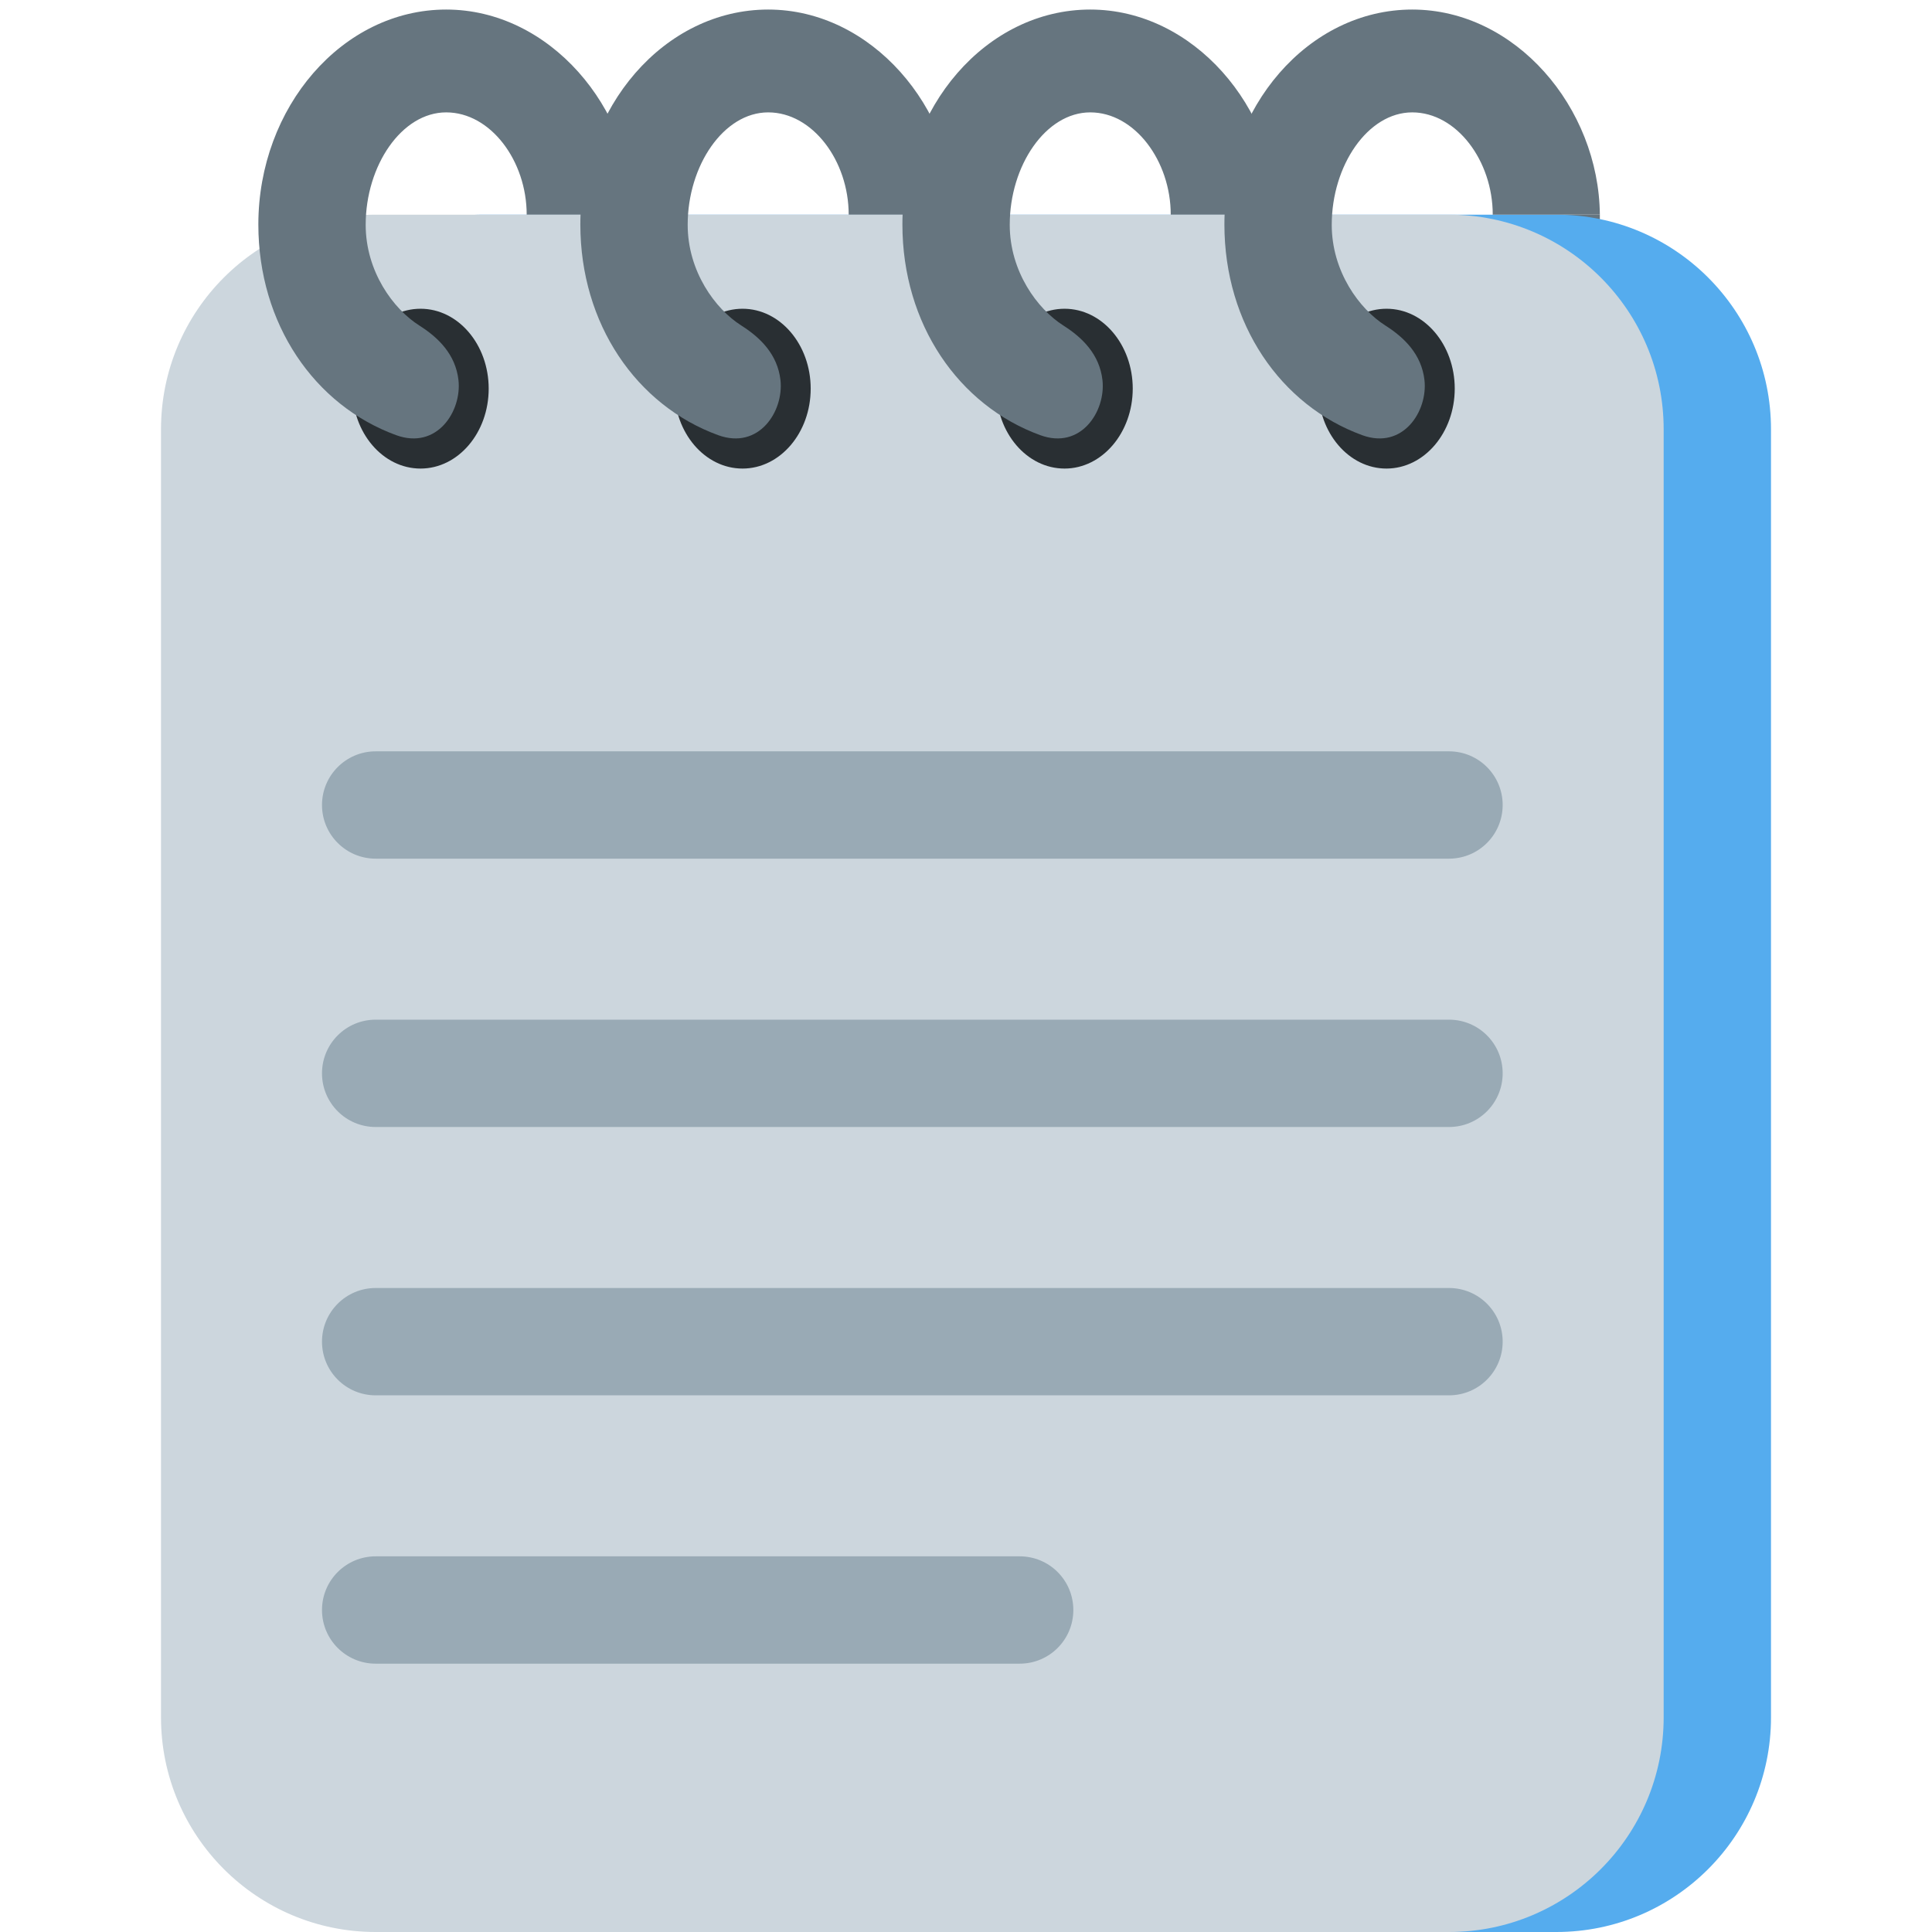
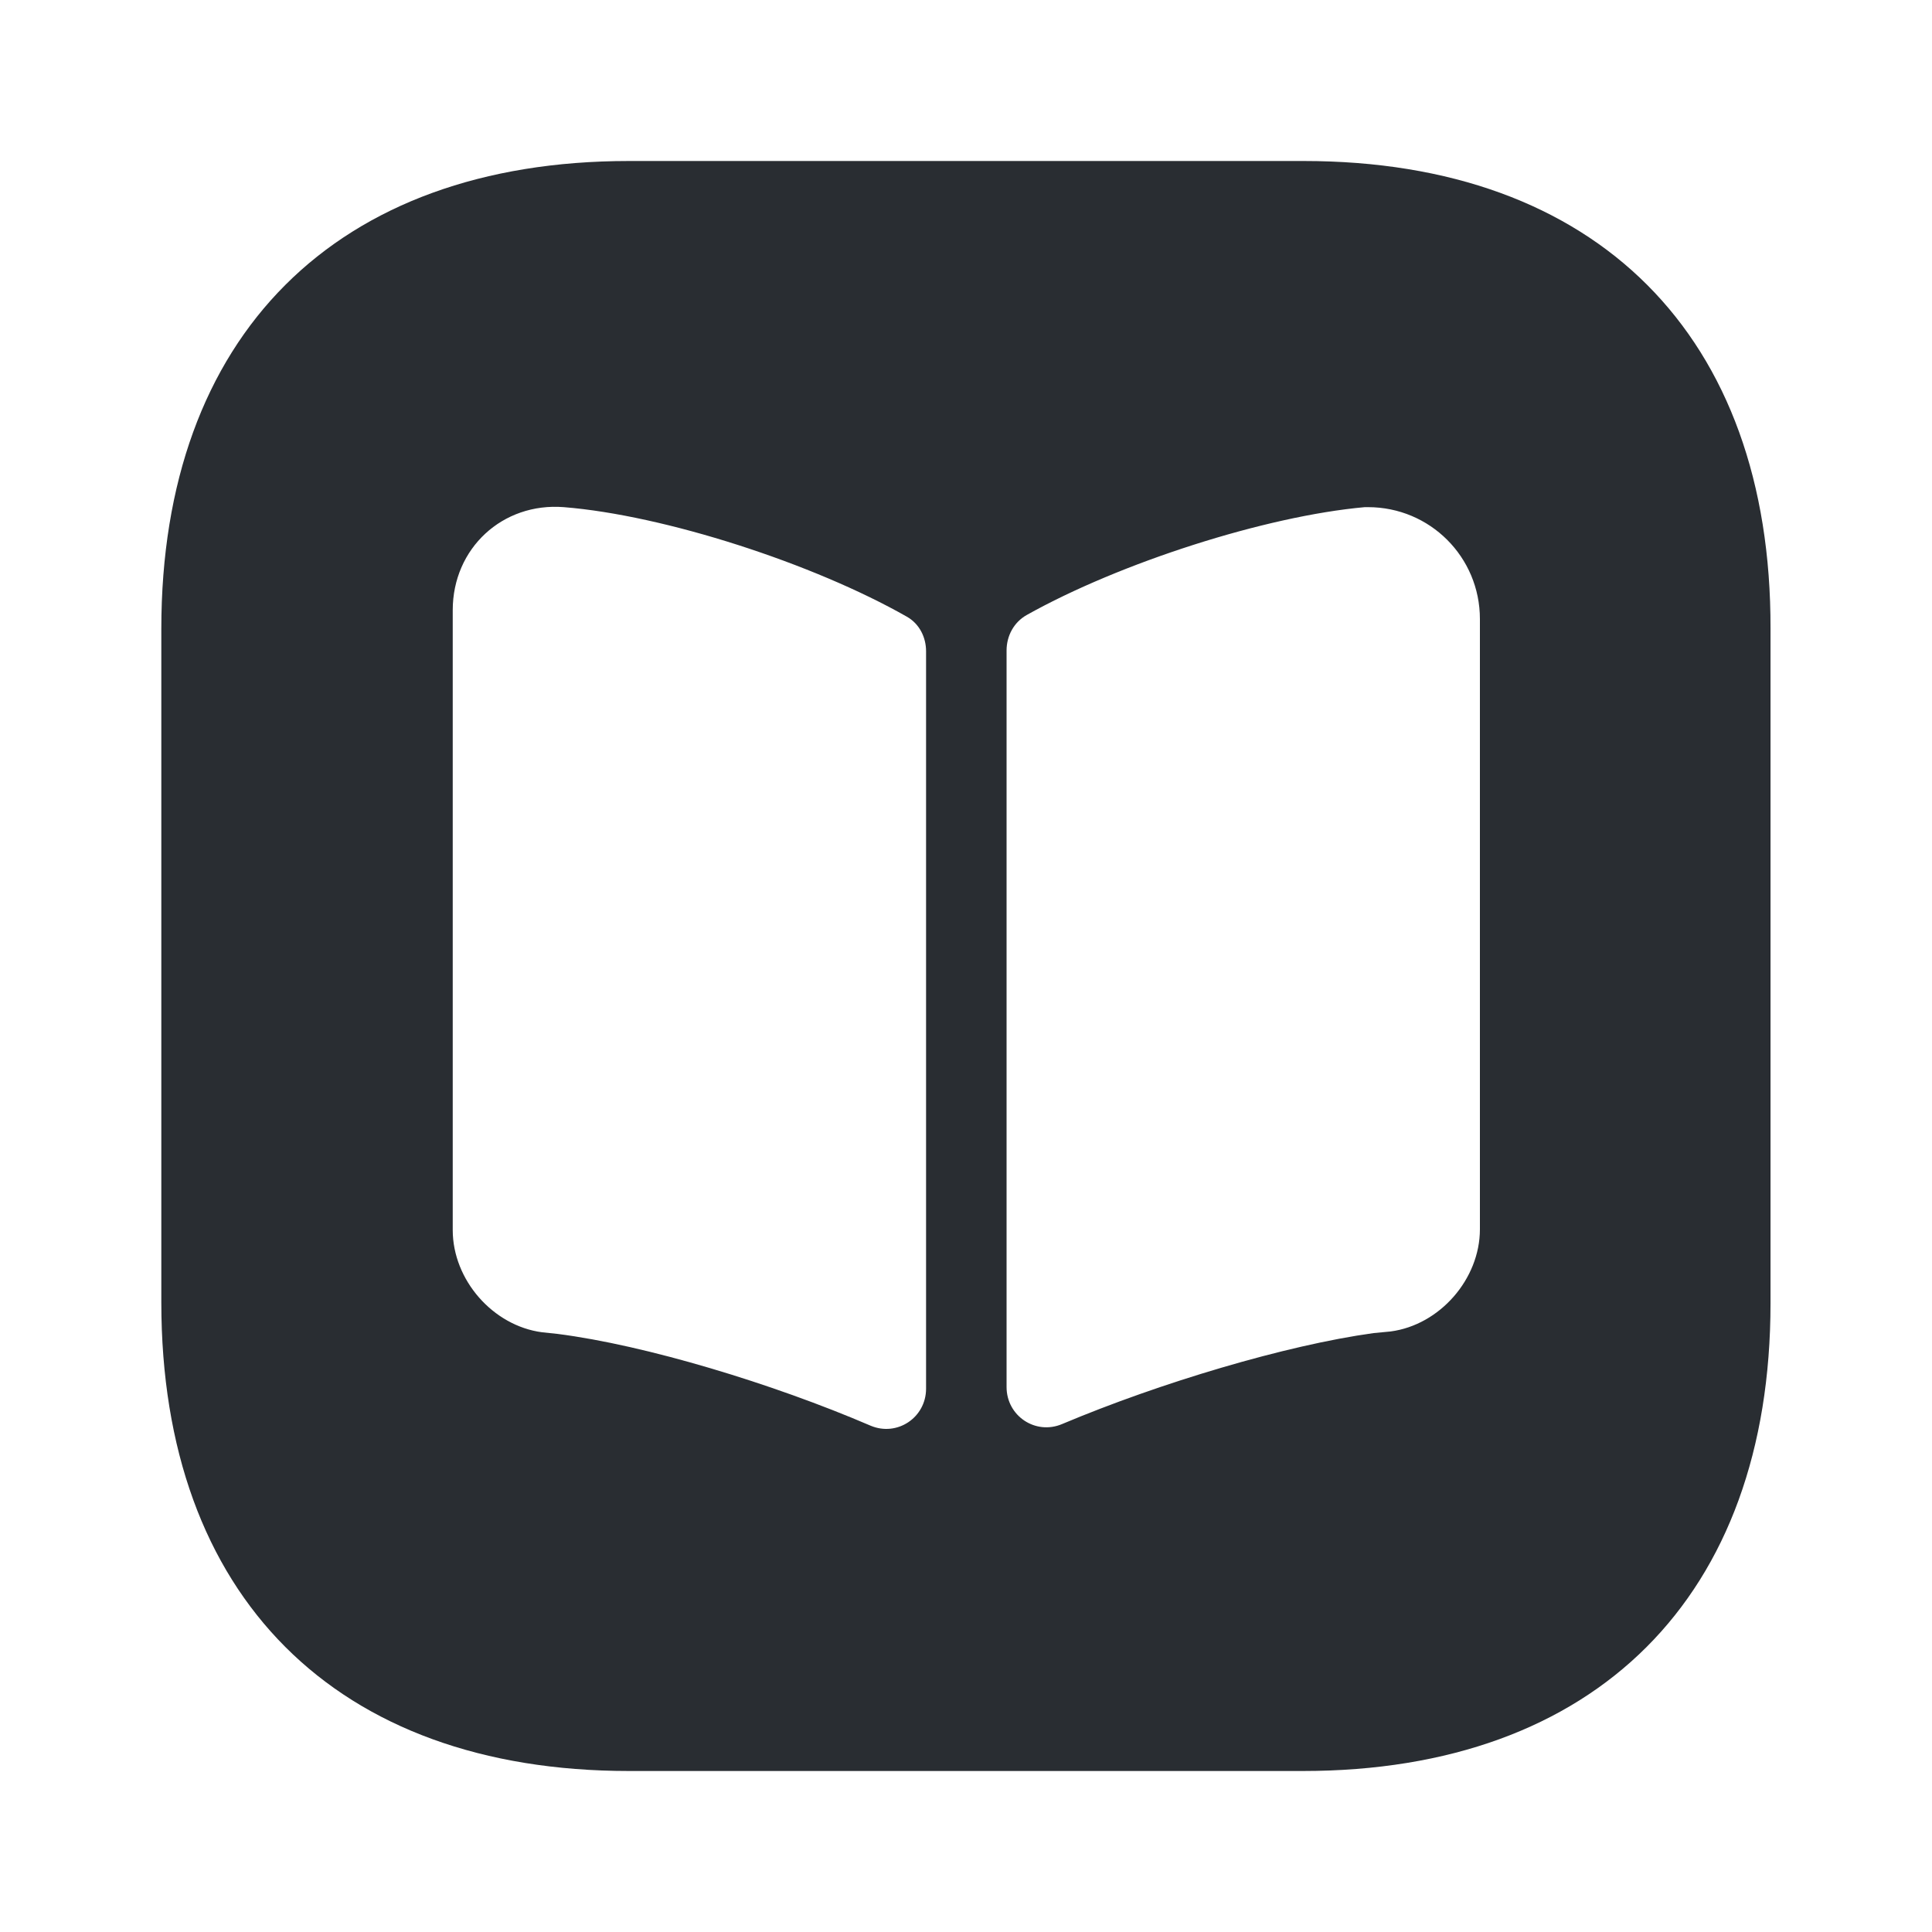
- <svg xmlns="http://www.w3.org/2000/svg" version="1.1" width="36" height="36">
-   <svg viewBox="0 0 36 36">
-     <path d="m27.815 4h1.996v2.391h-1.996z" fill="#66757f" />
-     <path d="m29 4h-20c-2.209 0-4 1.791-4 4v24c0 2.209 1.791 4 4 4h20c2.209 0 4-1.791 4-4v-24c0-2.209-1.791-4-4-4z" fill="#55acee" />
-     <path d="m27 4h-20c-2.209 0-4 1.791-4 4v24c0 2.209 1.791 4 4 4h20c2.209 0 4-1.791 4-4v-24c0-2.209-1.791-4-4-4z" fill="#ccd6dd" />
-     <path d="m28 15c0 .553-.447 1-1 1h-20c-.552 0-1-.447-1-1 0-.552.448-1 1-1h20c.553 0 1 .448 1 1zm0 5c0 .553-.447 1-1 1h-20c-.552 0-1-.447-1-1s.448-1 1-1h20c.553 0 1 .447 1 1zm0 5c0 .553-.447 1-1 1h-20c-.552 0-1-.447-1-1s.448-1 1-1h20c.553 0 1 .447 1 1zm-8 5c0 .553-.447 1-1 1h-12c-.552 0-1-.447-1-1s.448-1 1-1h12c.553 0 1 .447 1 1z" fill="#99aab5" />
-     <path d="m7.836 8.731c-.702 0-1.271-.666-1.271-1.489 0-.822.569-1.489 1.271-1.489.701 0 1.27.667 1.27 1.489s-.569 1.489-1.27 1.489z" fill="#292f33" />
-     <path d="m8.543 7.083c-.055-.48-.374-.792-.729-1.017-.485-.307-1-1.008-1-1.877 0-1.104.671-2.095 1.5-2.095s1.5.905 1.5 1.905h1.996c-.021-2-1.575-3.821-3.496-3.821-1.934 0-3.5 1.819-3.5 4.005 0 1.853 1.045 3.371 2.569 3.926.76.276 1.224-.447 1.16-1.026z" fill="#66757f" />
-     <path d="m13.836 8.731c-.702 0-1.271-.666-1.271-1.489 0-.822.569-1.489 1.271-1.489.701 0 1.27.667 1.27 1.489s-.569 1.489-1.27 1.489z" fill="#292f33" />
-     <path d="m14.543 7.083c-.055-.48-.374-.792-.729-1.017-.485-.307-1-1.008-1-1.877 0-1.104.671-2.095 1.5-2.095s1.5.905 1.5 1.905h1.996c-.02-2-1.575-3.821-3.496-3.821-1.934 0-3.5 1.819-3.5 4.005 0 1.853 1.045 3.371 2.569 3.926.76.276 1.224-.447 1.16-1.026z" fill="#66757f" />
-     <path d="m19.836 8.731c-.702 0-1.271-.666-1.271-1.489 0-.822.569-1.489 1.271-1.489.701 0 1.271.667 1.271 1.489-.001.822-.57 1.489-1.271 1.489z" fill="#292f33" />
-     <path d="m20.543 7.083c-.055-.48-.374-.792-.728-1.017-.485-.307-1-1.008-1-1.877 0-1.104.671-2.095 1.5-2.095s1.5.905 1.5 1.905h1.996c-.02-2-1.575-3.821-3.496-3.821-1.934 0-3.5 1.819-3.5 4.005 0 1.853 1.045 3.371 2.569 3.926.759.276 1.223-.447 1.159-1.026z" fill="#66757f" />
-     <path d="m25.836 8.731c-.702 0-1.271-.666-1.271-1.489 0-.822.569-1.489 1.271-1.489.701 0 1.271.667 1.271 1.489-.001.822-.57 1.489-1.271 1.489z" fill="#292f33" />
-     <path d="m26.543 7.083c-.055-.48-.374-.792-.728-1.017-.485-.307-1-1.008-1-1.877 0-1.104.671-2.095 1.5-2.095s1.5.905 1.5 1.905h1.996c-.02-2-1.575-3.821-3.496-3.821-1.934 0-3.5 1.819-3.5 4.005 0 1.853 1.045 3.371 2.569 3.926.759.276 1.223-.447 1.159-1.026z" fill="#66757f" />
-   </svg>
-   <style>@media (prefers-color-scheme: light) { :root { filter: none; } }
- @media (prefers-color-scheme: dark) { :root { filter: none; } }
- </style>
+ <svg xmlns="http://www.w3.org/2000/svg" version="1.1" width="1000" height="1000">
+   <g transform="matrix(5,0,0,5,0.1660995,0.00002288818)">
+     <svg version="1.1" width="200" height="200">
+       <svg width="200" height="200" viewBox="0 0 24 24" fill="none">
+         <path d="M16.19 2H7.81C4.17 2 2 4.17 2 7.81V16.18C2 19.83 4.17 22 7.81 22H16.18C19.82 22 21.99 19.83 21.99 16.19V7.81C22 4.17 19.83 2 16.19 2ZM11.5 17.25C11.5 17.61 11.14 17.85 10.81 17.71C9.6 17.19 8.02 16.71 6.92 16.57L6.73 16.55C6.12 16.47 5.62 15.9 5.62 15.28V7.58C5.62 6.81 6.24 6.24 7 6.3C8.25 6.4 10.1 7 11.26 7.66C11.42 7.75 11.5 7.92 11.5 8.09V17.25ZM18.38 15.27C18.38 15.89 17.88 16.46 17.27 16.54L17.06 16.56C15.97 16.71 14.4 17.18 13.19 17.69C12.86 17.83 12.5 17.59 12.5 17.23V8.08C12.5 7.9 12.59 7.73 12.75 7.64C13.91 6.99 15.72 6.41 16.95 6.3H16.99C17.76 6.3 18.38 6.92 18.38 7.69V15.27Z" fill="#292D32" />
+       </svg>
+     </svg>
+   </g>
</svg>
